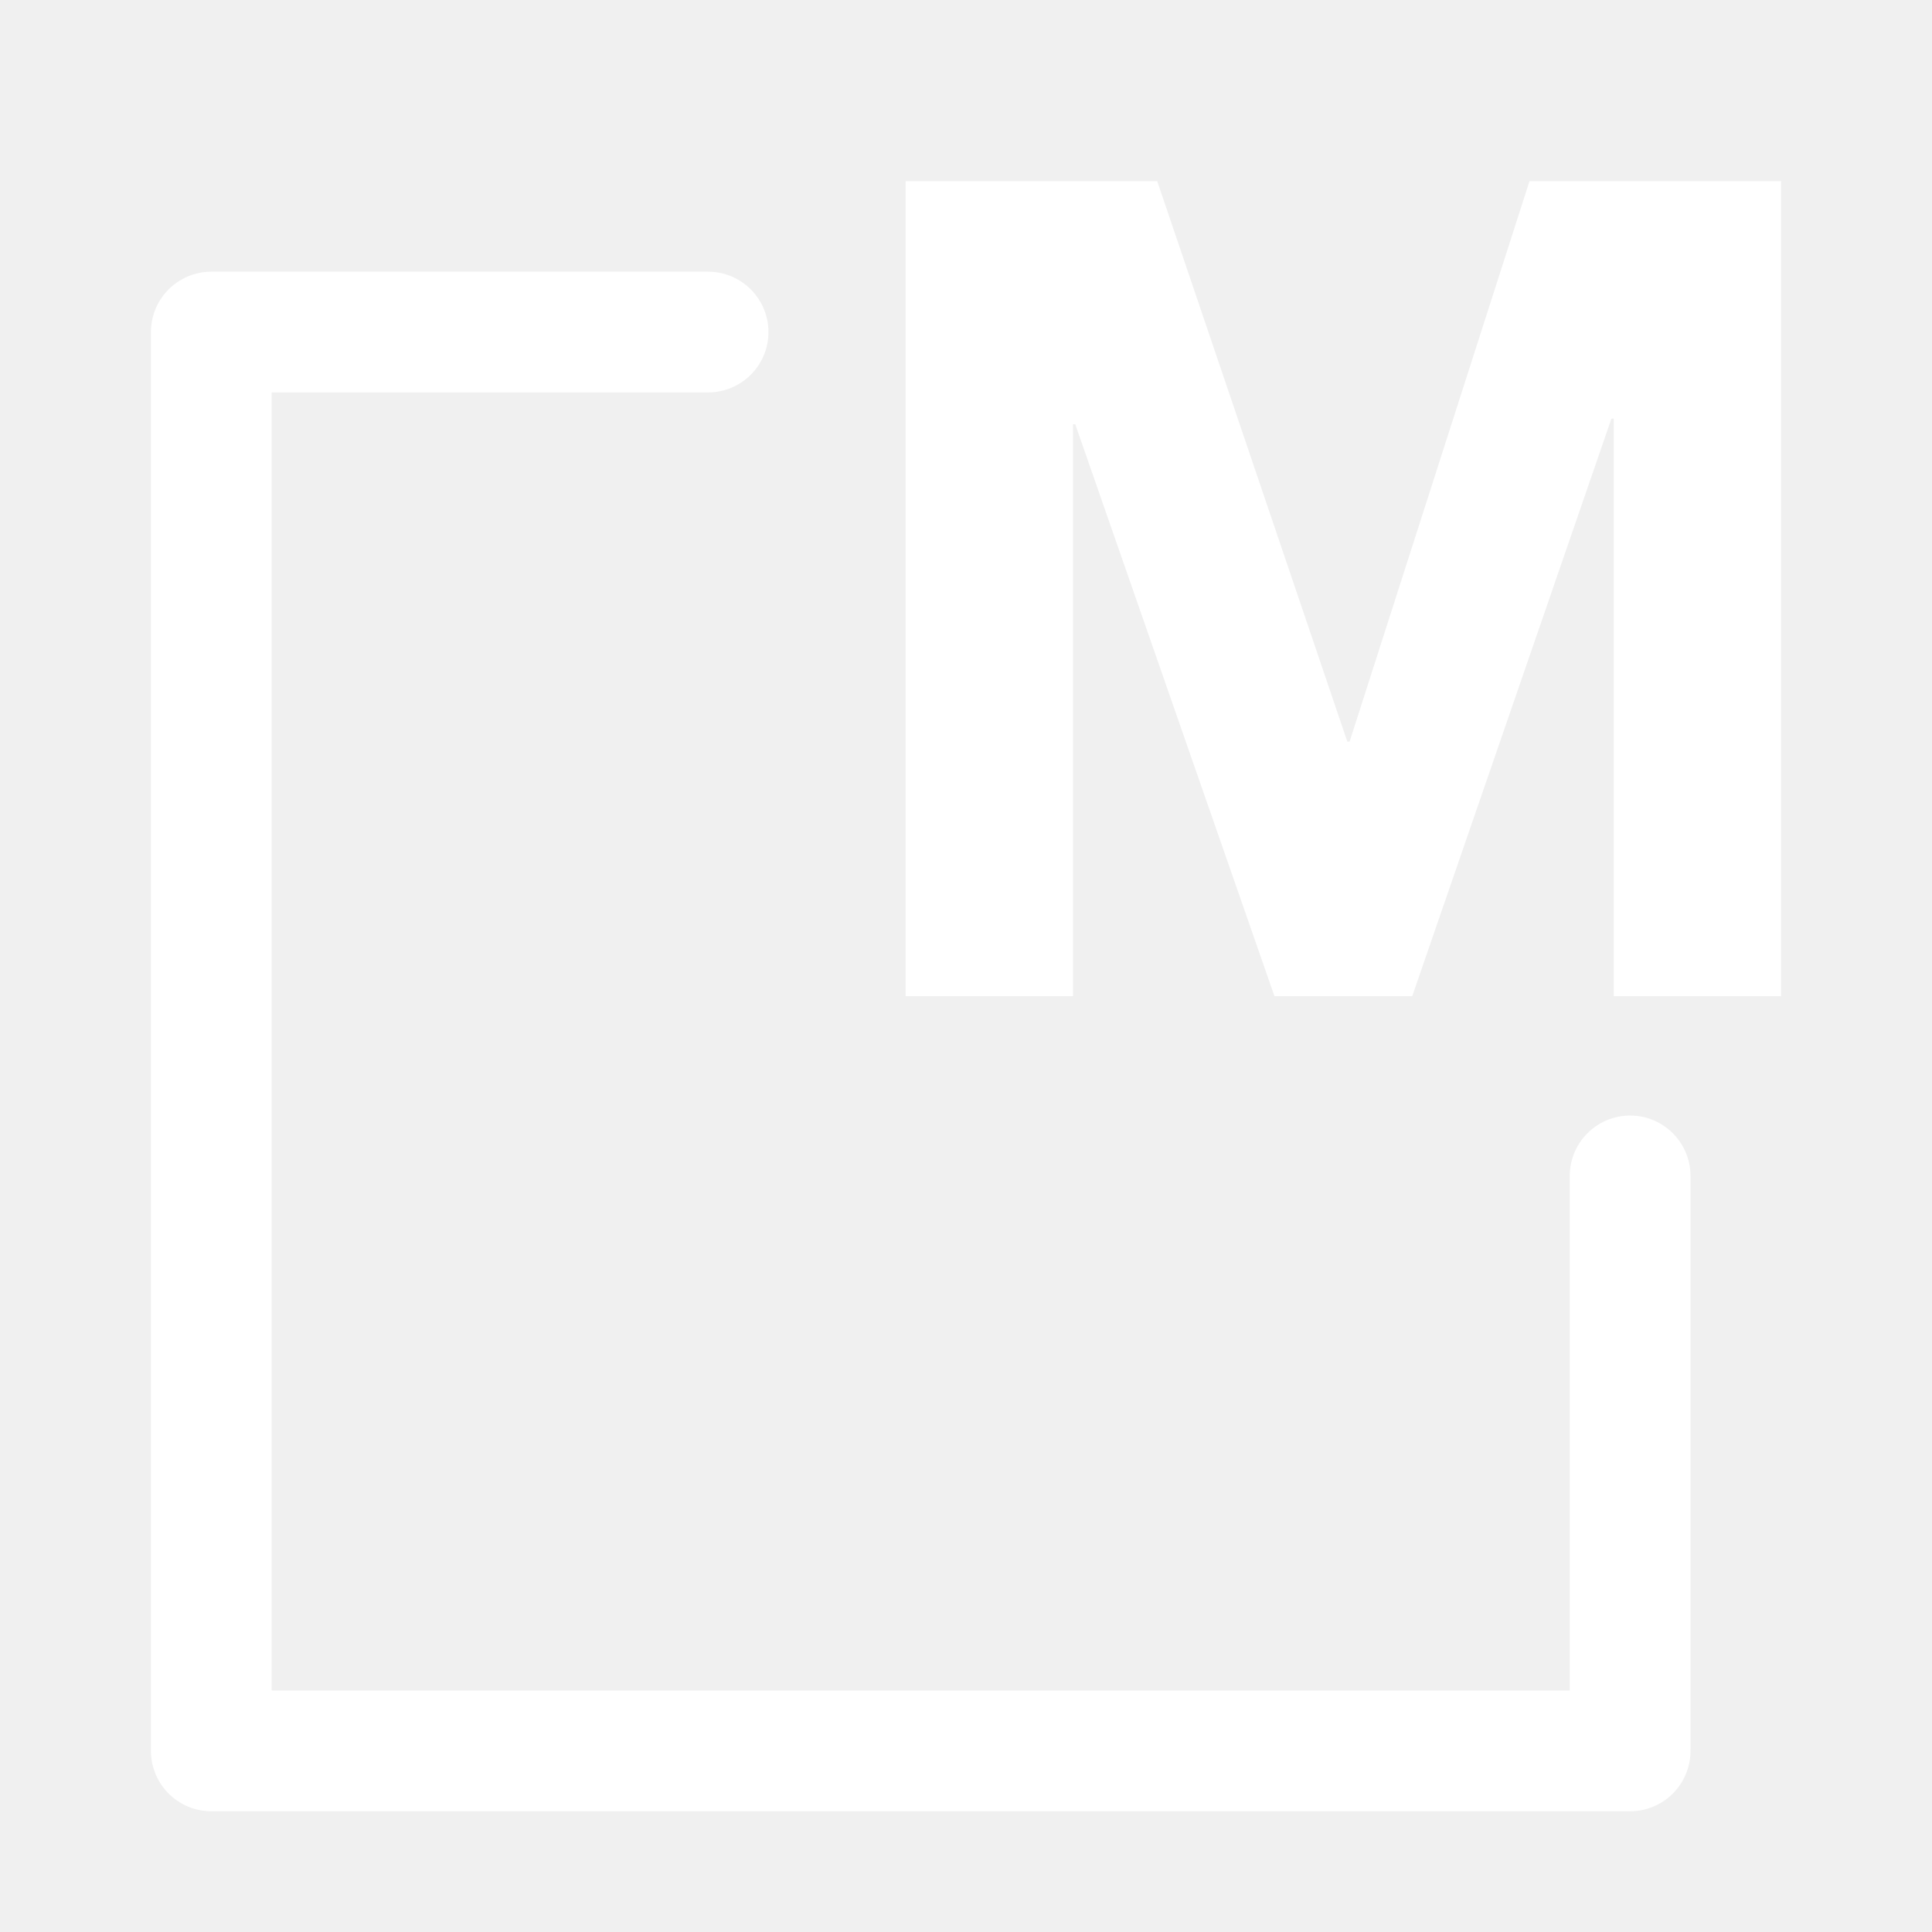
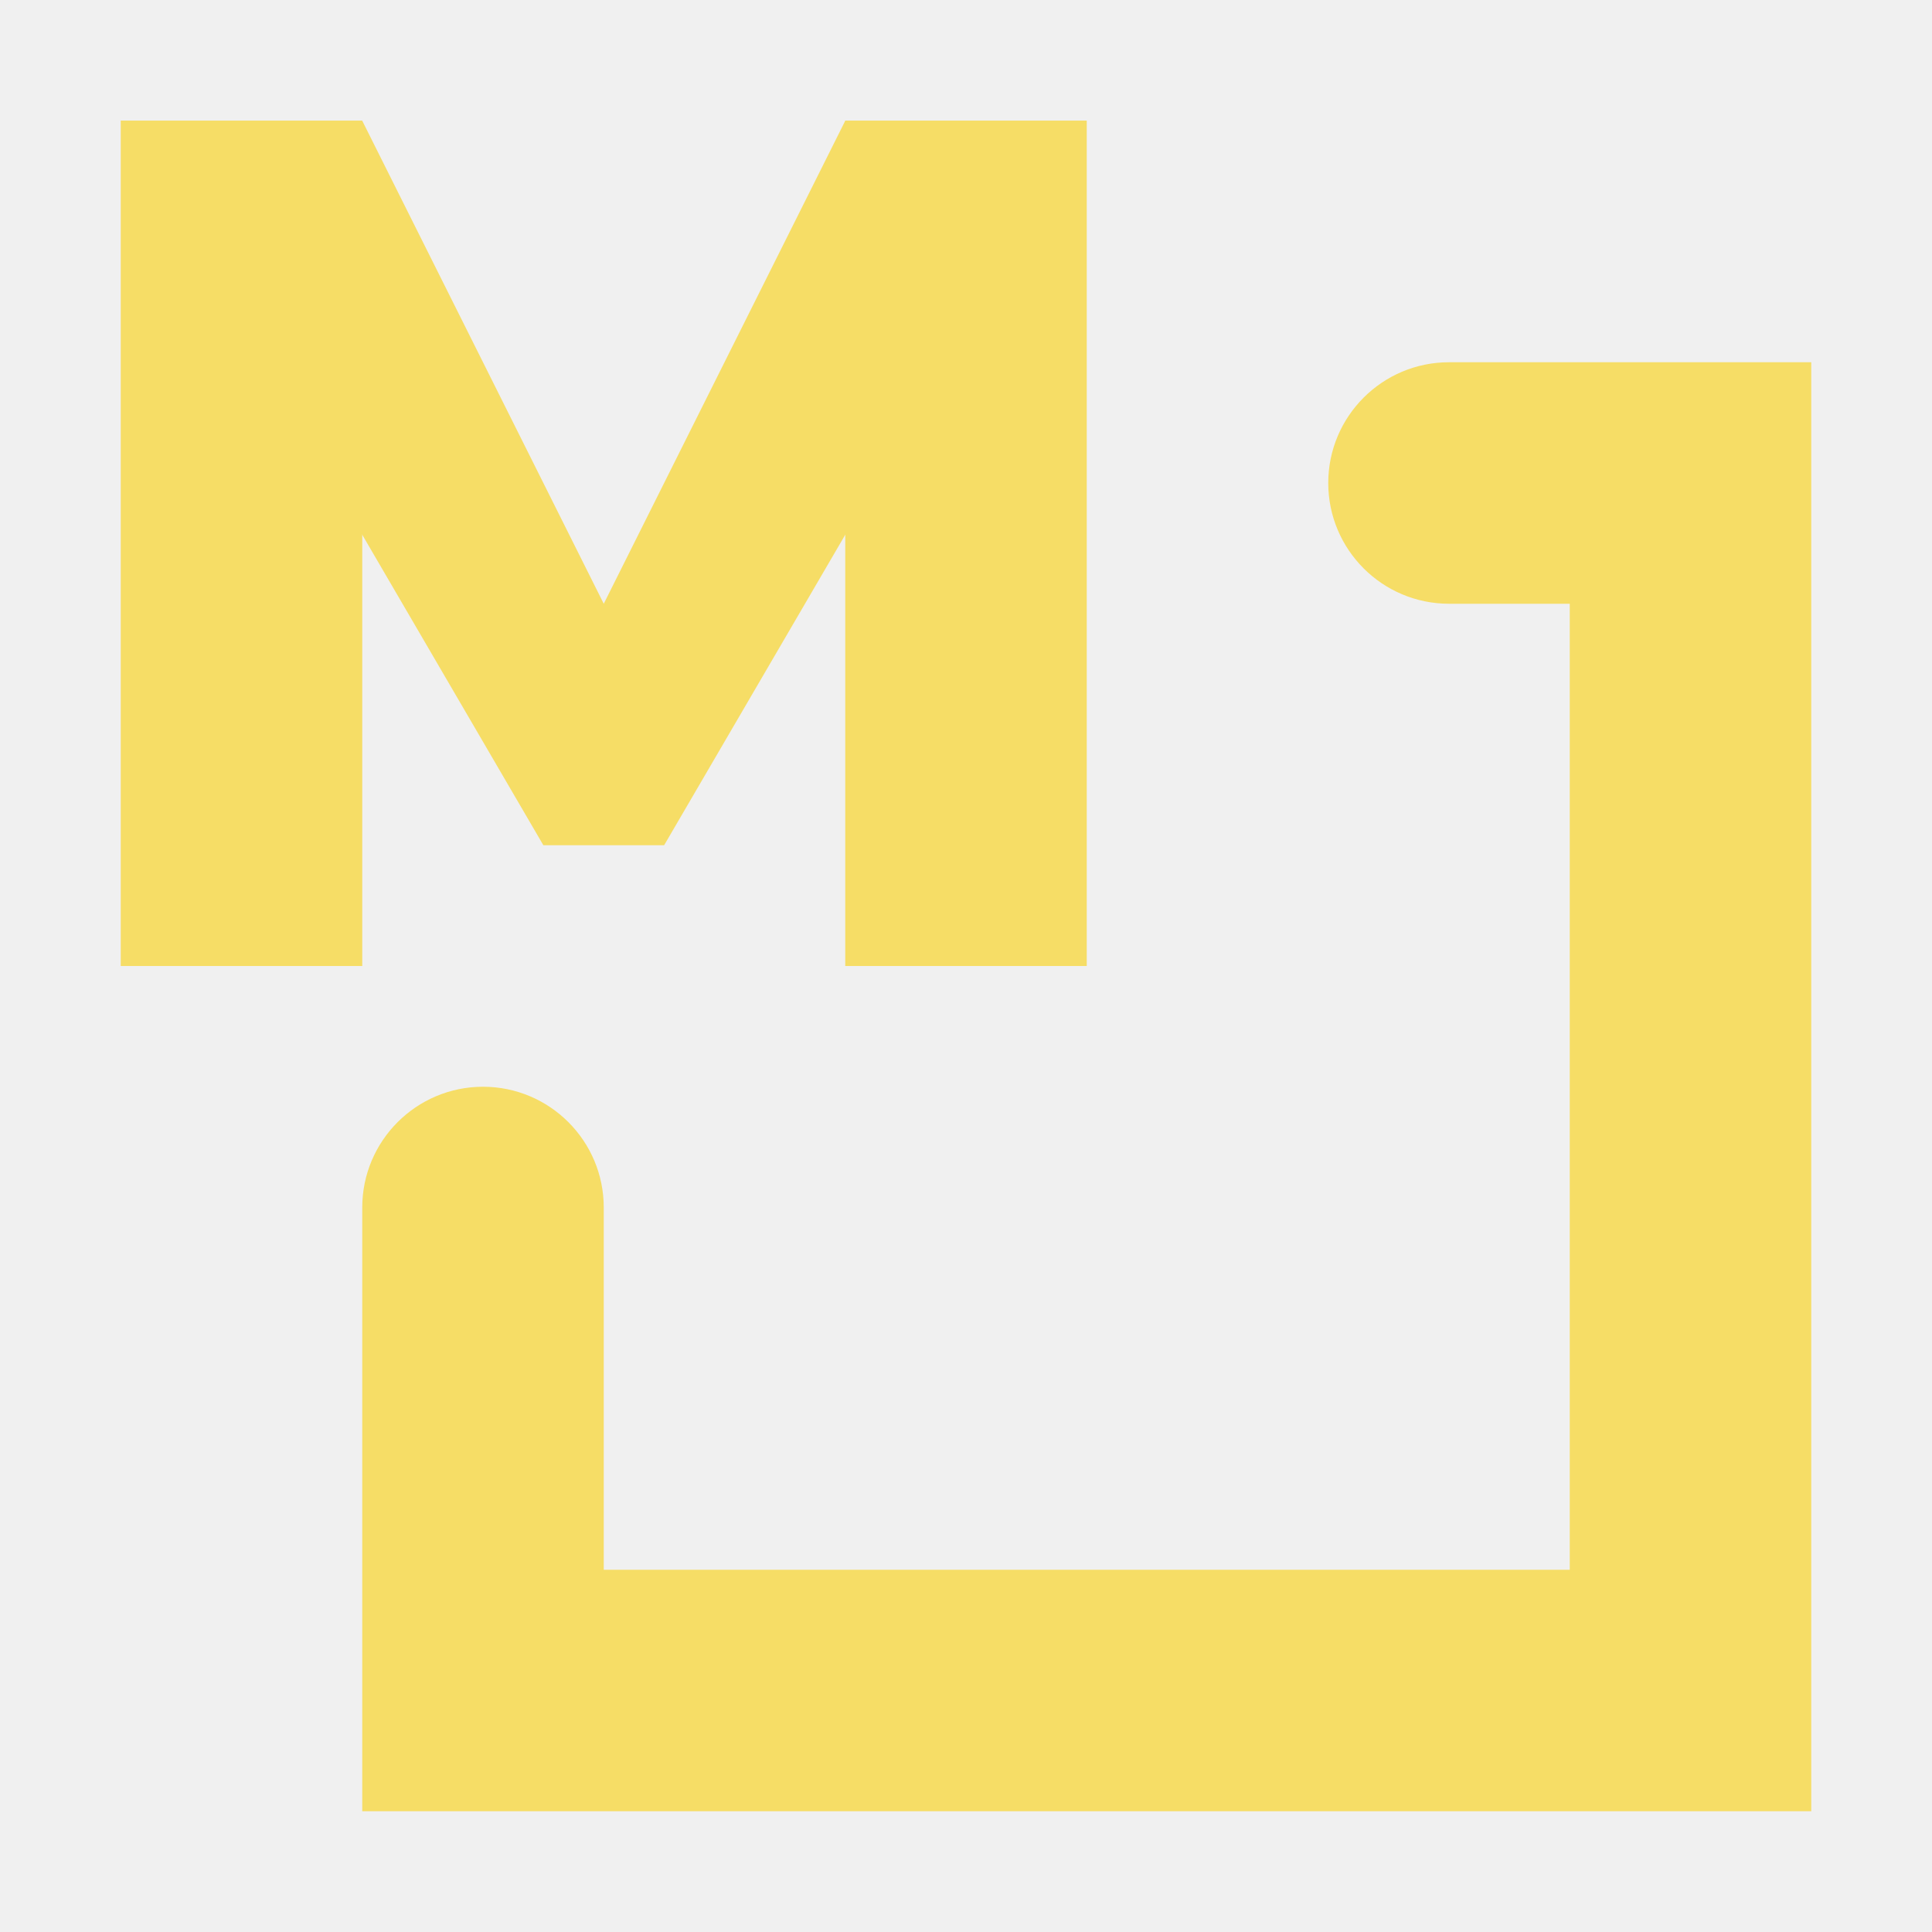
- <svg xmlns="http://www.w3.org/2000/svg" width="64px" height="64px" viewBox="0 0 64 64" version="1.1">
-   <g id="Page-1" stroke="none" stroke-width="1" fill="none" fill-rule="evenodd">
-     <g id="macro-icon" transform="translate(7, 6)">
-       <polygon id="M" fill="#FFFFFF" fill-rule="nonzero" points="28.544 27 28.544 8.055 28.619 8.055 35.218 27 39.782 27 46.381 7.866 46.456 7.866 46.456 27 52 27 52 0 43.666 0 37.707 18.567 37.632 18.567 31.334 0 23 0 23 27" />
-       <polyline id="Path" stroke="#FFFFFF" stroke-width="4" stroke-linecap="round" stroke-linejoin="round" transform="translate(23.5, 28.5) rotate(270) translate(-23.5, -28.5) " points="47 21.456 47 5 -1.14006975e-11 5 -1.16924065e-11 52 19.046 52" />
-     </g>
-   </g>
+ <svg xmlns="http://www.w3.org/2000/svg" width="16" height="16" viewBox="0 0 16 16" fill="none">
+   <path d="M3 15L15 15V3L12 3C11.448 3 11 3.448 11 4C11 4.552 11.448 5 12 5H13L13 13H5V10C5 9.448 4.552 9 4 9C3.448 9 3 9.448 3 10L3 15Z" fill="#F6DD66" />
+   <rect x="1" y="1" width="2" height="7" fill="#F6DD66" />
+   <rect x="7" y="1" width="2" height="7" fill="#F6DD66" />
+   <path d="M3 1H1L4.5 7H5.5L9 1H7L5 5L3 1Z" fill="#F6DD66" />
</svg>
